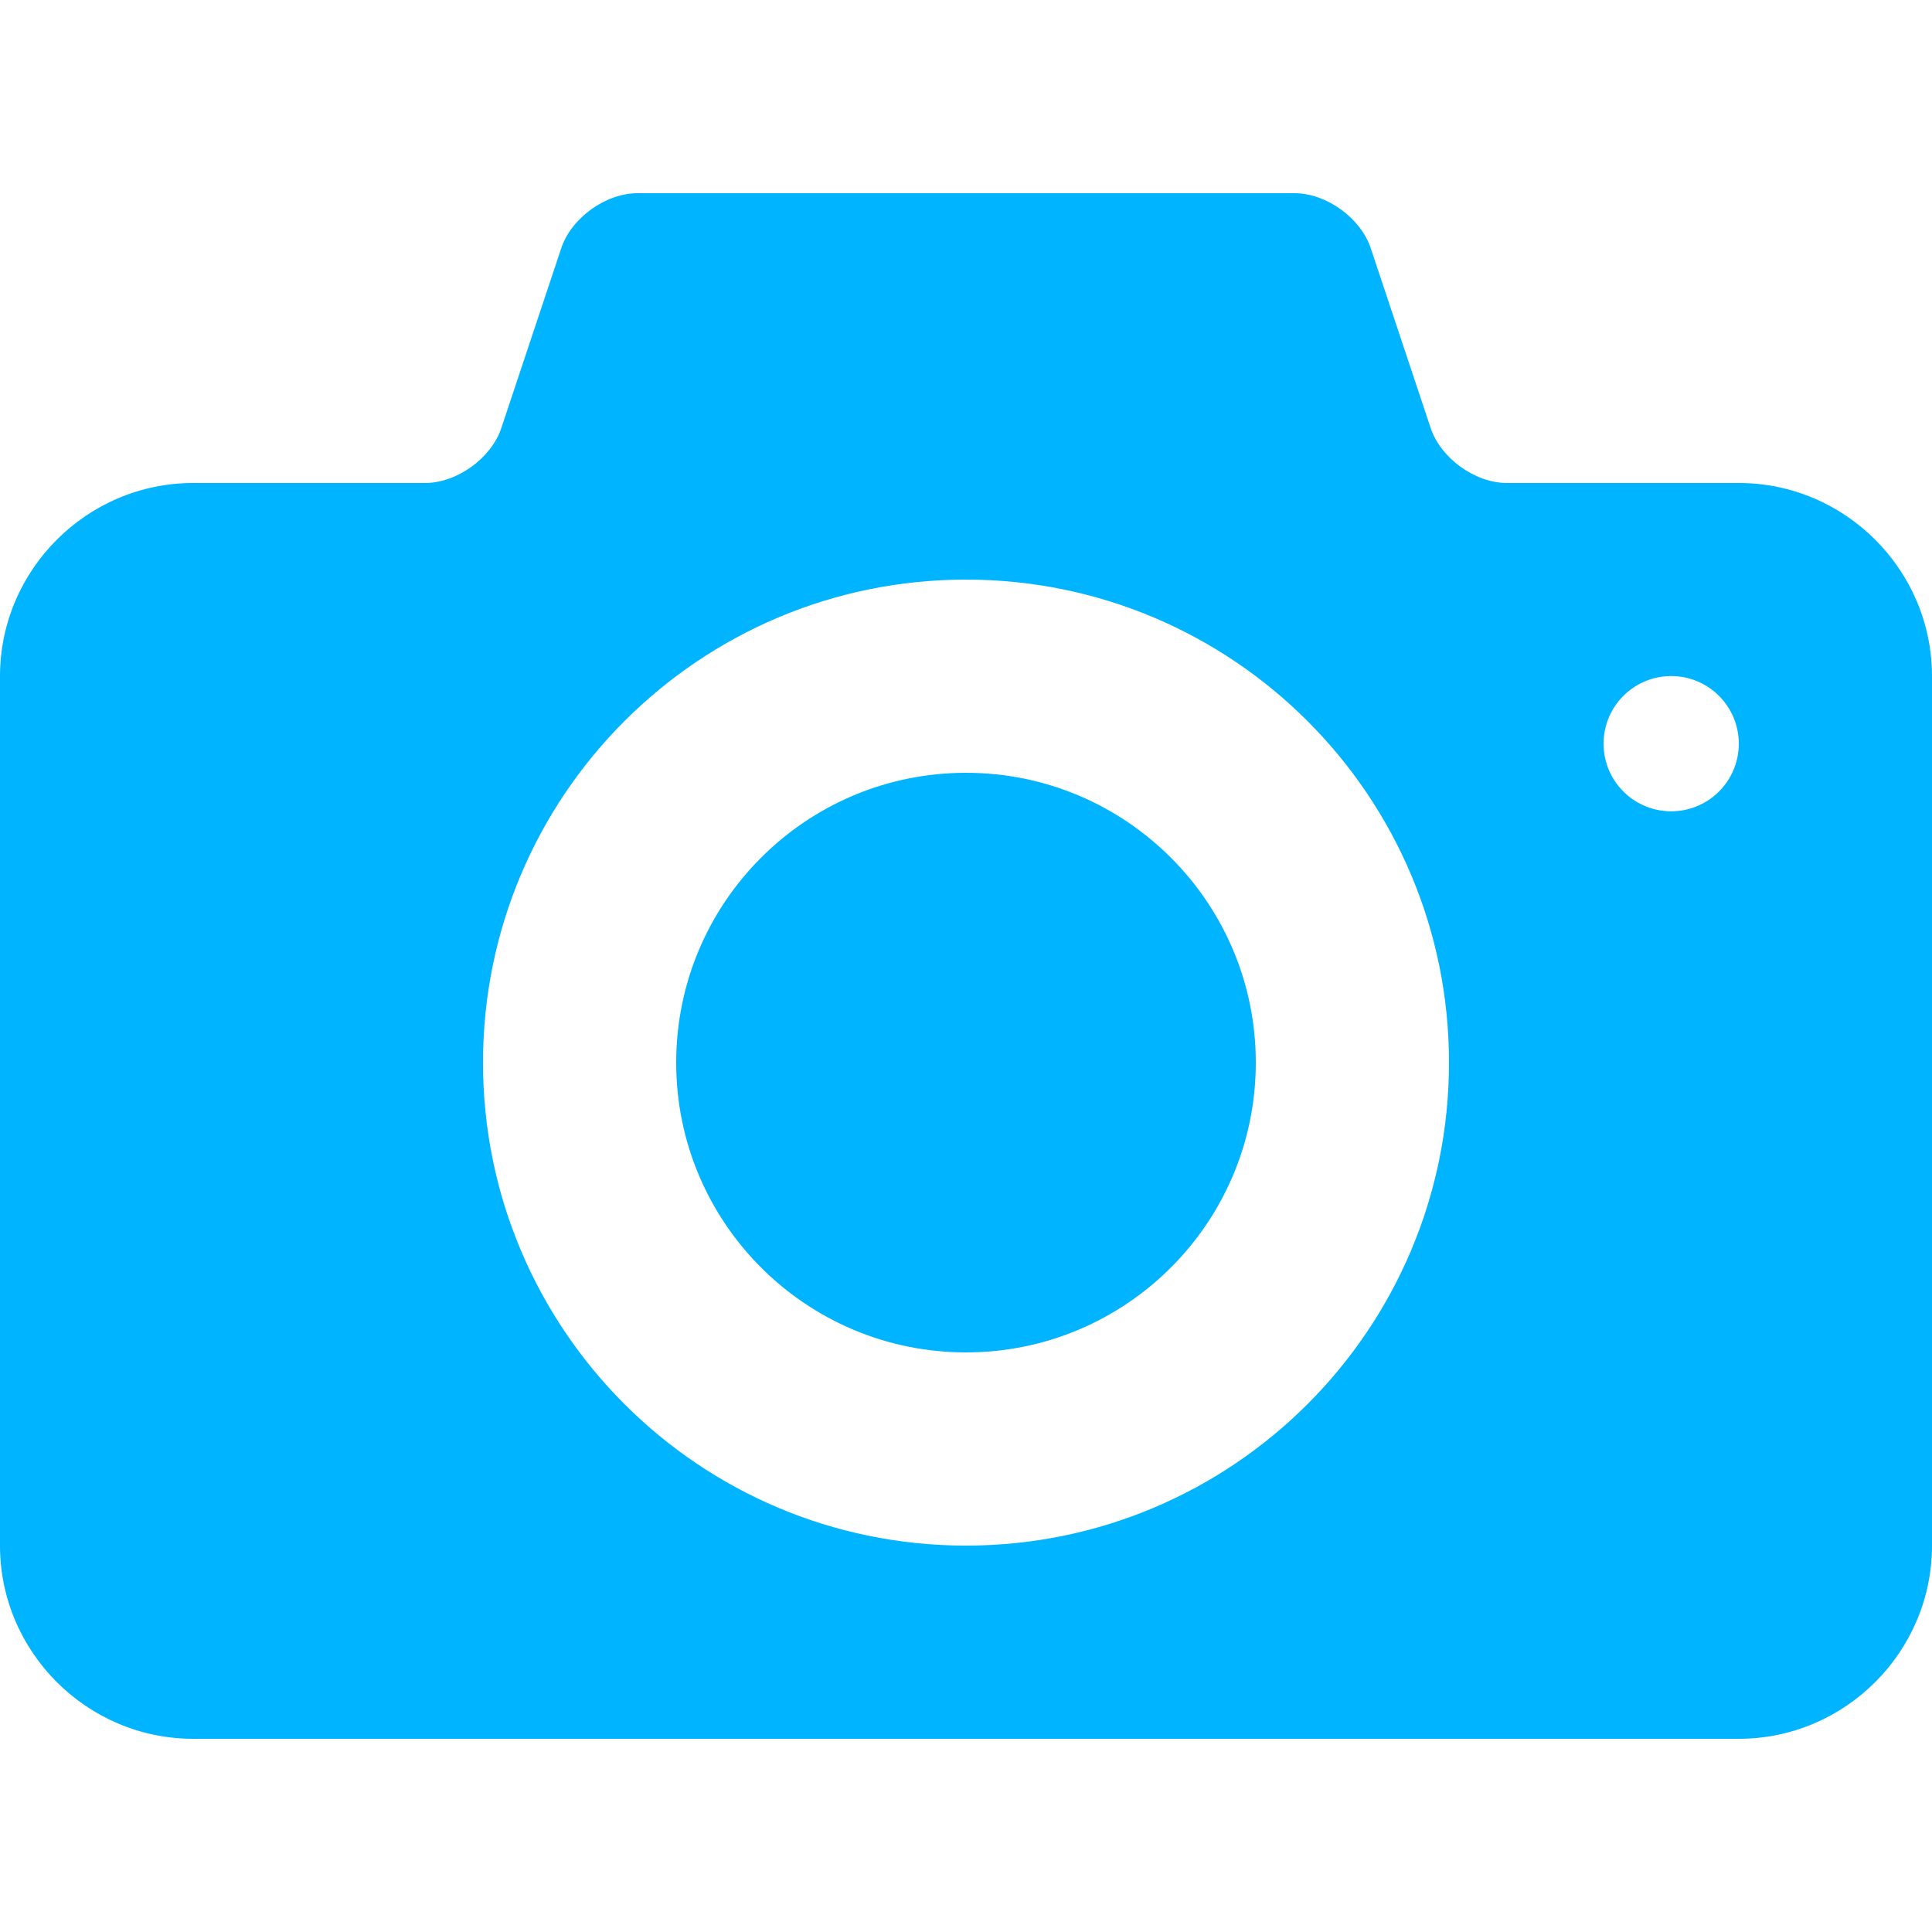
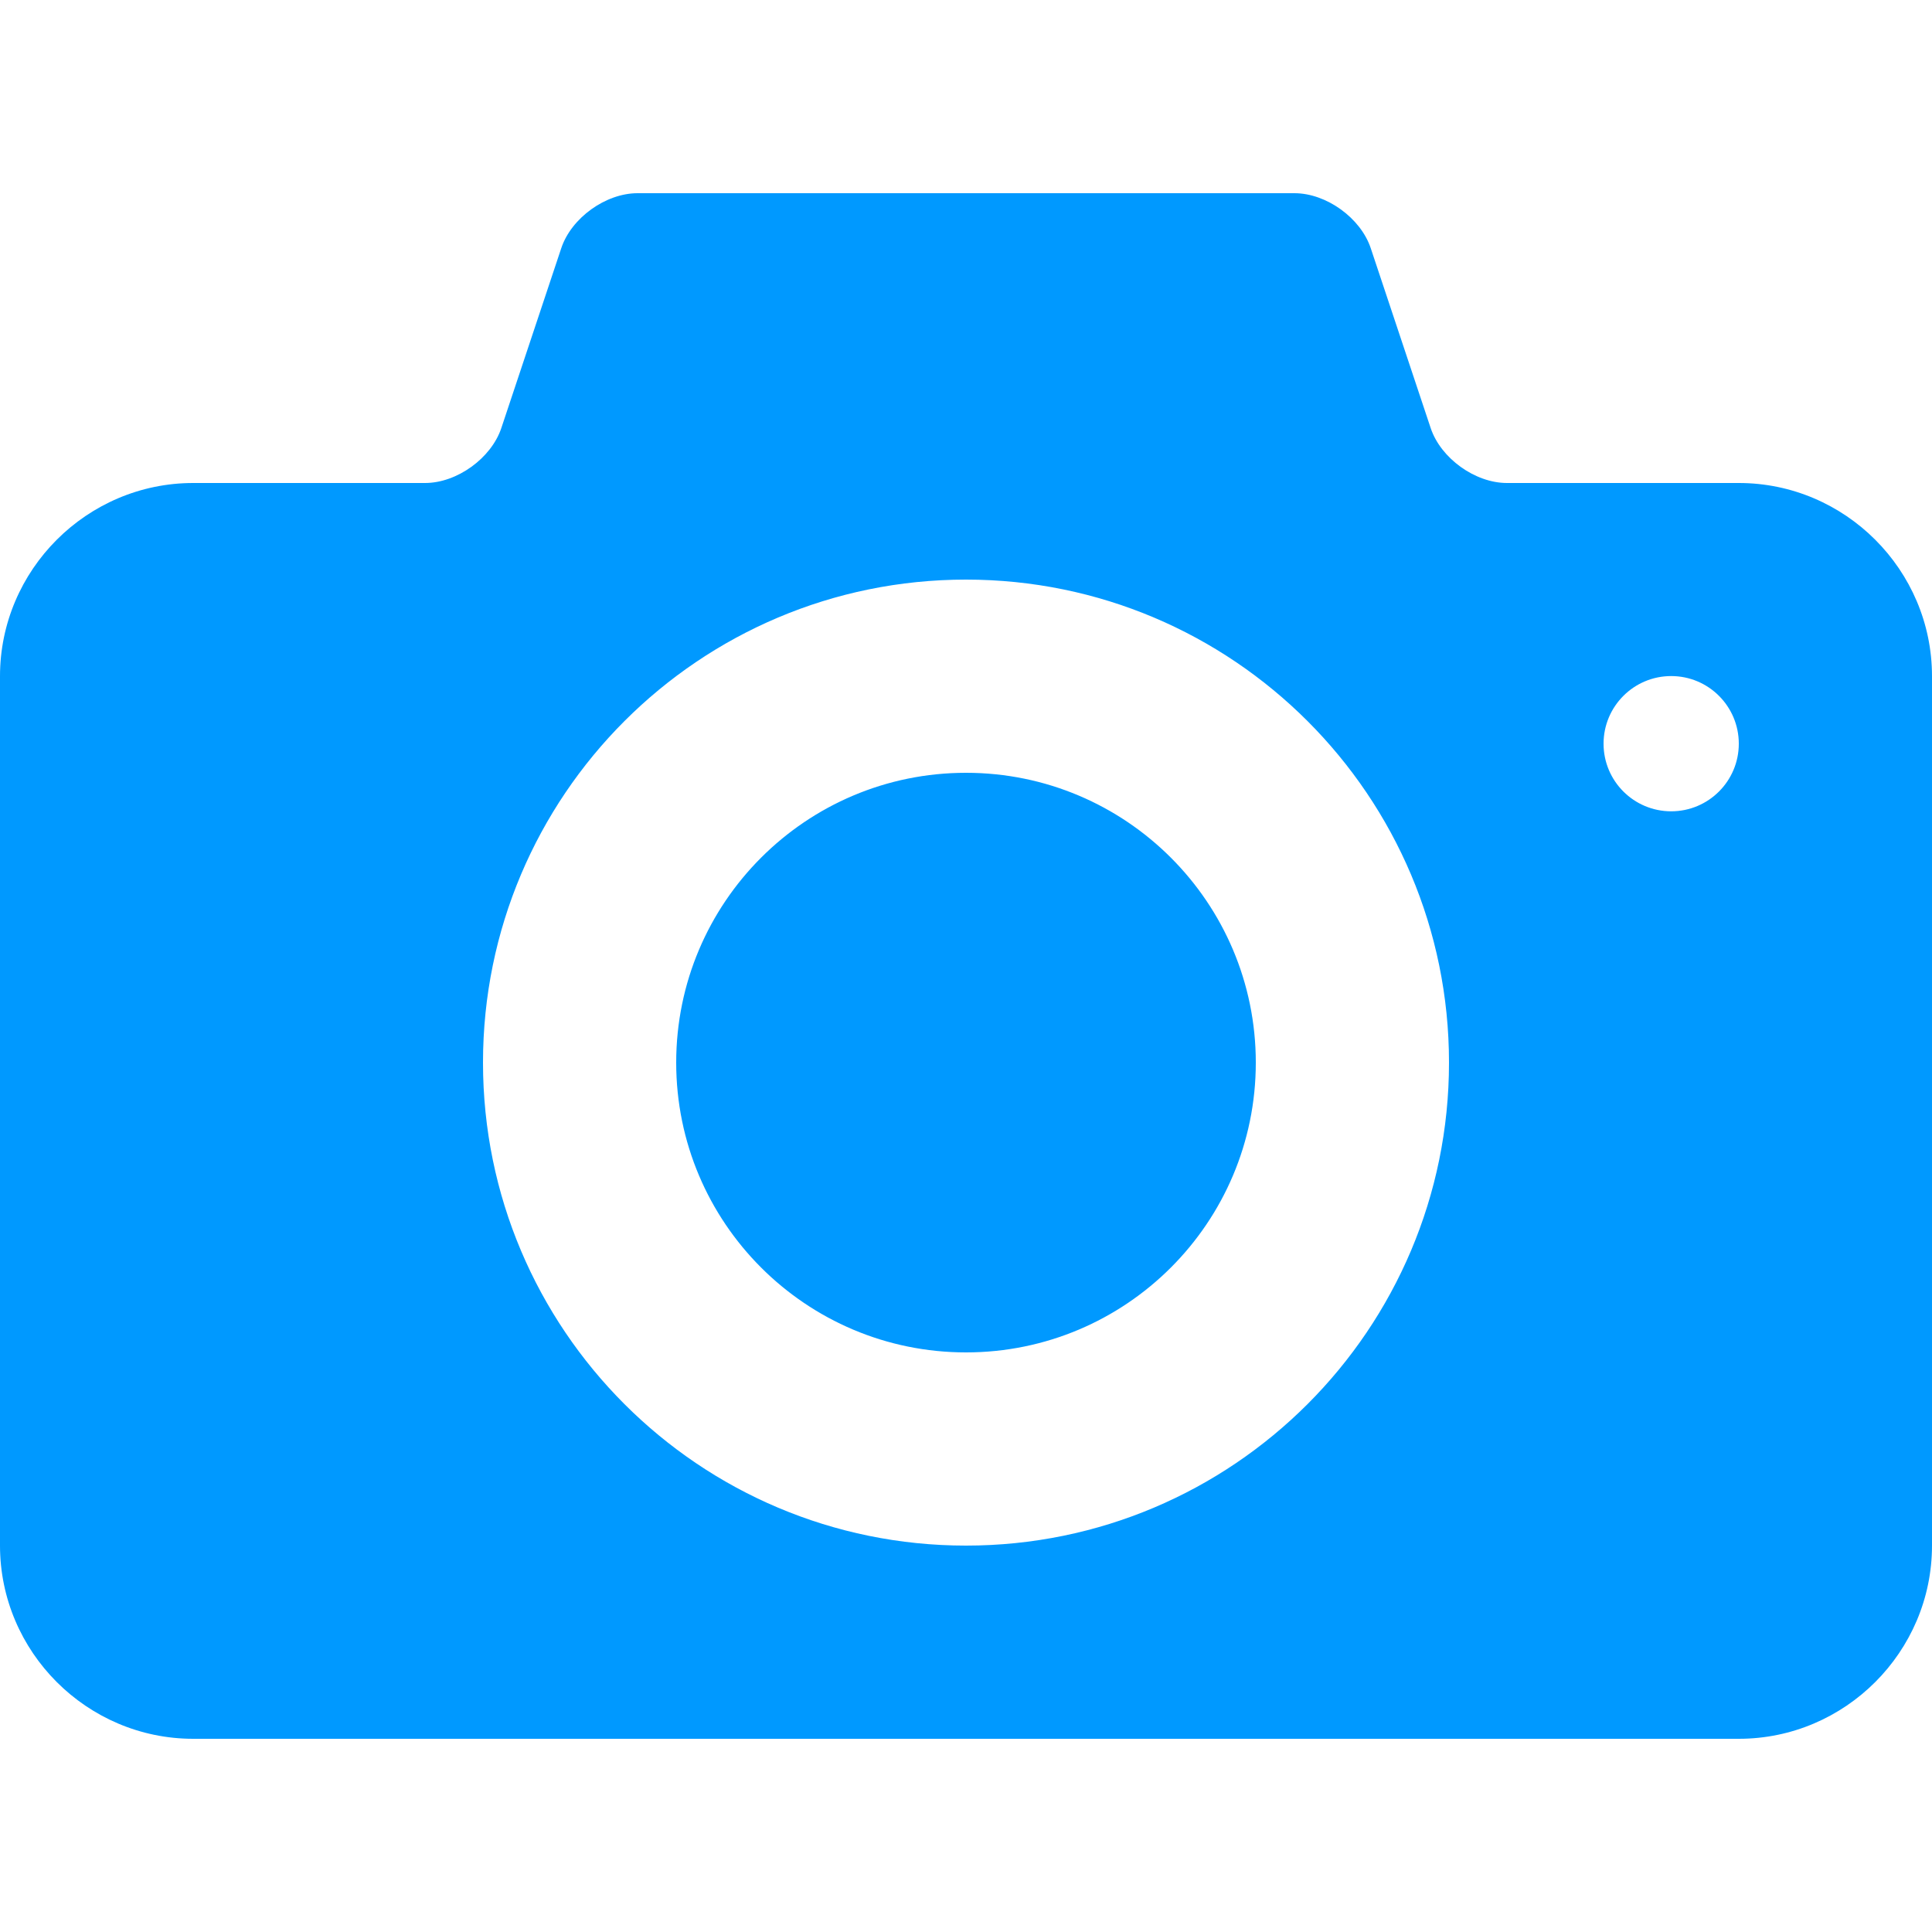
<svg xmlns="http://www.w3.org/2000/svg" version="1.1" id="Capa_1" x="0px" y="0px" viewBox="0 0 100 100" style="enable-background:new 0 0 100 100;" xml:space="preserve" width="512px" height="512px">
  <g>
    <g>
-       <path d="M50,40c-8.285,0-15,6.718-15,15c0,8.285,6.715,15,15,15c8.283,0,15-6.715,15-15    C65,46.718,58.283,40,50,40z M90,25H78c-1.65,0-3.428-1.28-3.949-2.846l-3.102-9.309C70.426,11.28,68.65,10,67,10H33    c-1.65,0-3.428,1.28-3.949,2.846l-3.102,9.309C25.426,23.72,23.65,25,22,25H10C4.5,25,0,29.5,0,35v45c0,5.5,4.5,10,10,10h80    c5.5,0,10-4.5,10-10V35C100,29.5,95.5,25,90,25z M50,80c-13.807,0-25-11.193-25-25c0-13.806,11.193-25,25-25    c13.805,0,25,11.194,25,25C75,68.807,63.805,80,50,80z M86.5,41.993c-1.932,0-3.5-1.566-3.5-3.5c0-1.932,1.568-3.5,3.5-3.5    c1.934,0,3.5,1.568,3.5,3.5C90,40.427,88.433,41.993,86.5,41.993z" fill="#00b4ff" />
+       <path d="M50,40c-8.285,0-15,6.718-15,15c0,8.285,6.715,15,15,15c8.283,0,15-6.715,15-15    C65,46.718,58.283,40,50,40z M90,25H78c-1.65,0-3.428-1.28-3.949-2.846l-3.102-9.309C70.426,11.28,68.65,10,67,10H33    c-1.65,0-3.428,1.28-3.949,2.846l-3.102,9.309C25.426,23.72,23.65,25,22,25H10C4.5,25,0,29.5,0,35v45c0,5.5,4.5,10,10,10h80    c5.5,0,10-4.5,10-10V35C100,29.5,95.5,25,90,25z M50,80c-13.807,0-25-11.193-25-25c0-13.806,11.193-25,25-25    c13.805,0,25,11.194,25,25C75,68.807,63.805,80,50,80z M86.5,41.993c-1.932,0-3.5-1.566-3.5-3.5c0-1.932,1.568-3.5,3.5-3.5    c1.934,0,3.5,1.568,3.5,3.5C90,40.427,88.433,41.993,86.5,41.993z" fill="#0099ff" />
    </g>
  </g>
  <g>
</g>
  <g>
</g>
  <g>
</g>
  <g>
</g>
  <g>
</g>
  <g>
</g>
  <g>
</g>
  <g>
</g>
  <g>
</g>
  <g>
</g>
  <g>
</g>
  <g>
</g>
  <g>
</g>
  <g>
</g>
  <g>
</g>
</svg>
